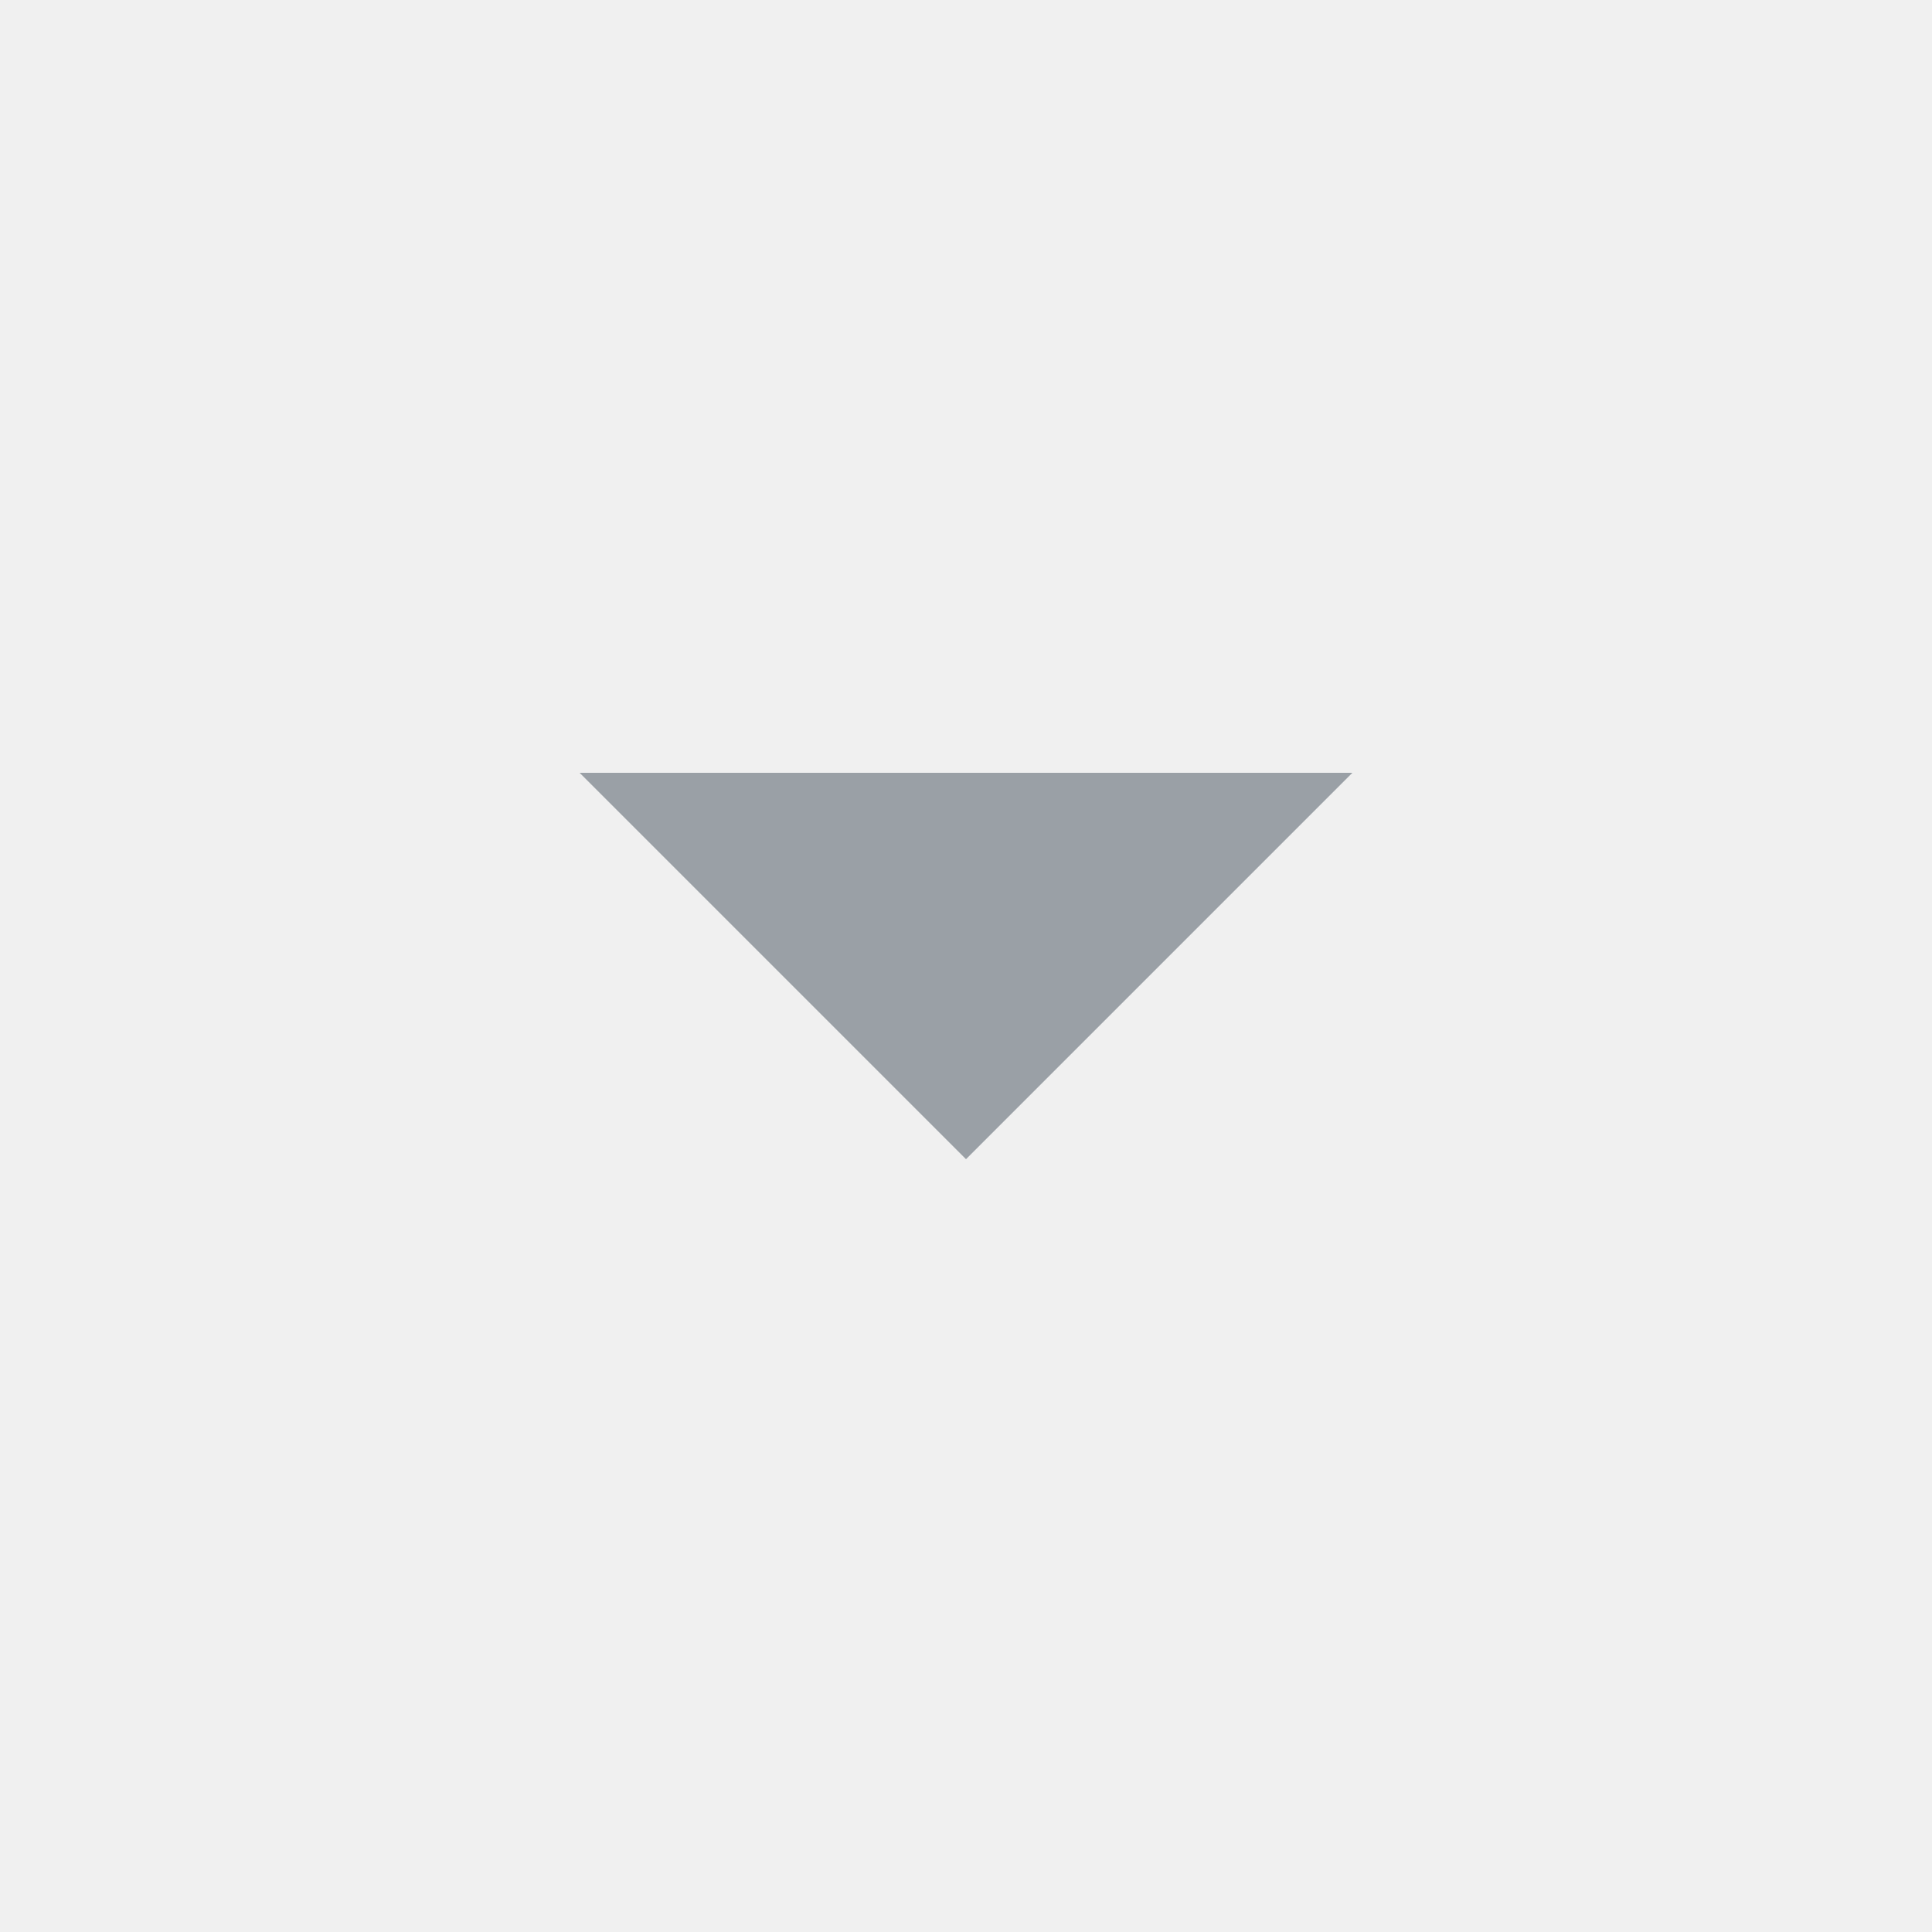
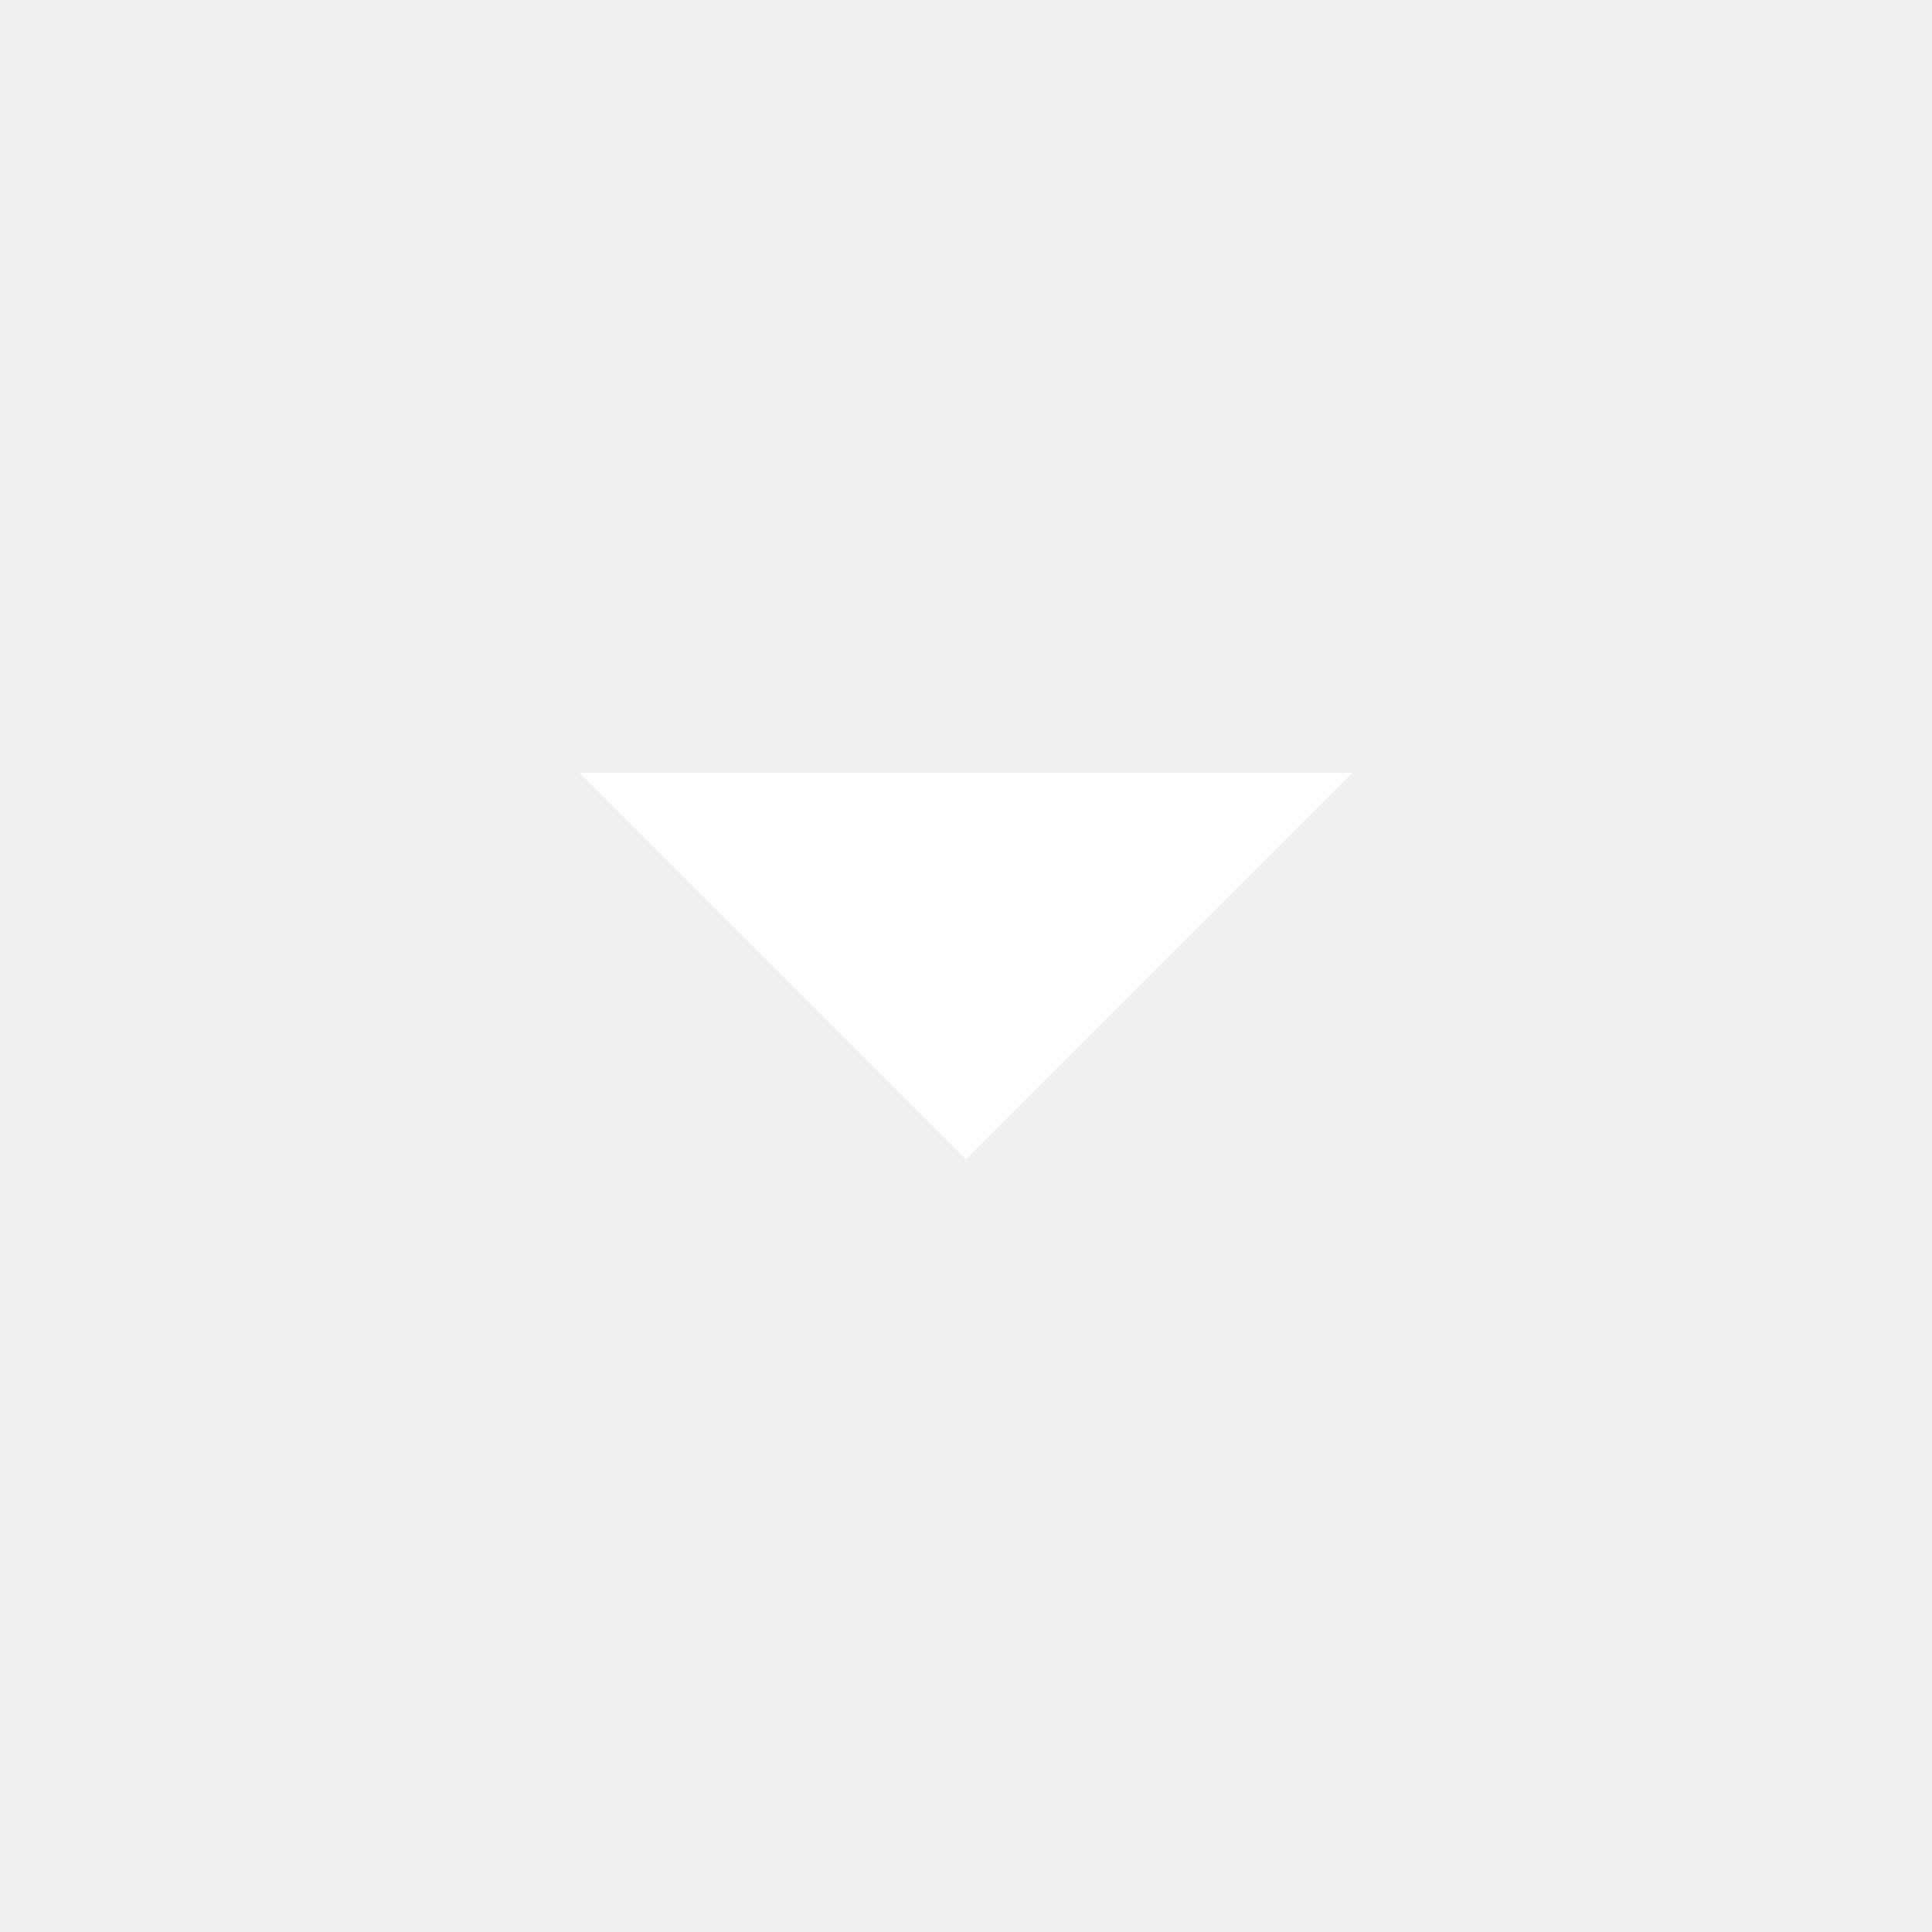
<svg xmlns="http://www.w3.org/2000/svg" xmlns:xlink="http://www.w3.org/1999/xlink" width="20px" height="20px" viewBox="0 0 20 20" version="1.1">
  <defs>
    <polyline id="path-1" points="6 8 10 12 14 8 6 8" />
  </defs>
  <g id="ic_dropdown" stroke="none" stroke-width="1" fill="none" fill-rule="evenodd">
    <g id="dense/navigation/drop-down">
      <mask id="mask-2" fill="white">
        <use xlink:href="#path-1" />
      </mask>
-       <use id="↳Color-fill" fill="#9AA0A6" fill-rule="evenodd" xlink:href="#path-1" />
+       <use id="↳Color-fill" fill="#ffffff" fill-rule="evenodd" xlink:href="#path-1" />
    </g>
  </g>
</svg>
